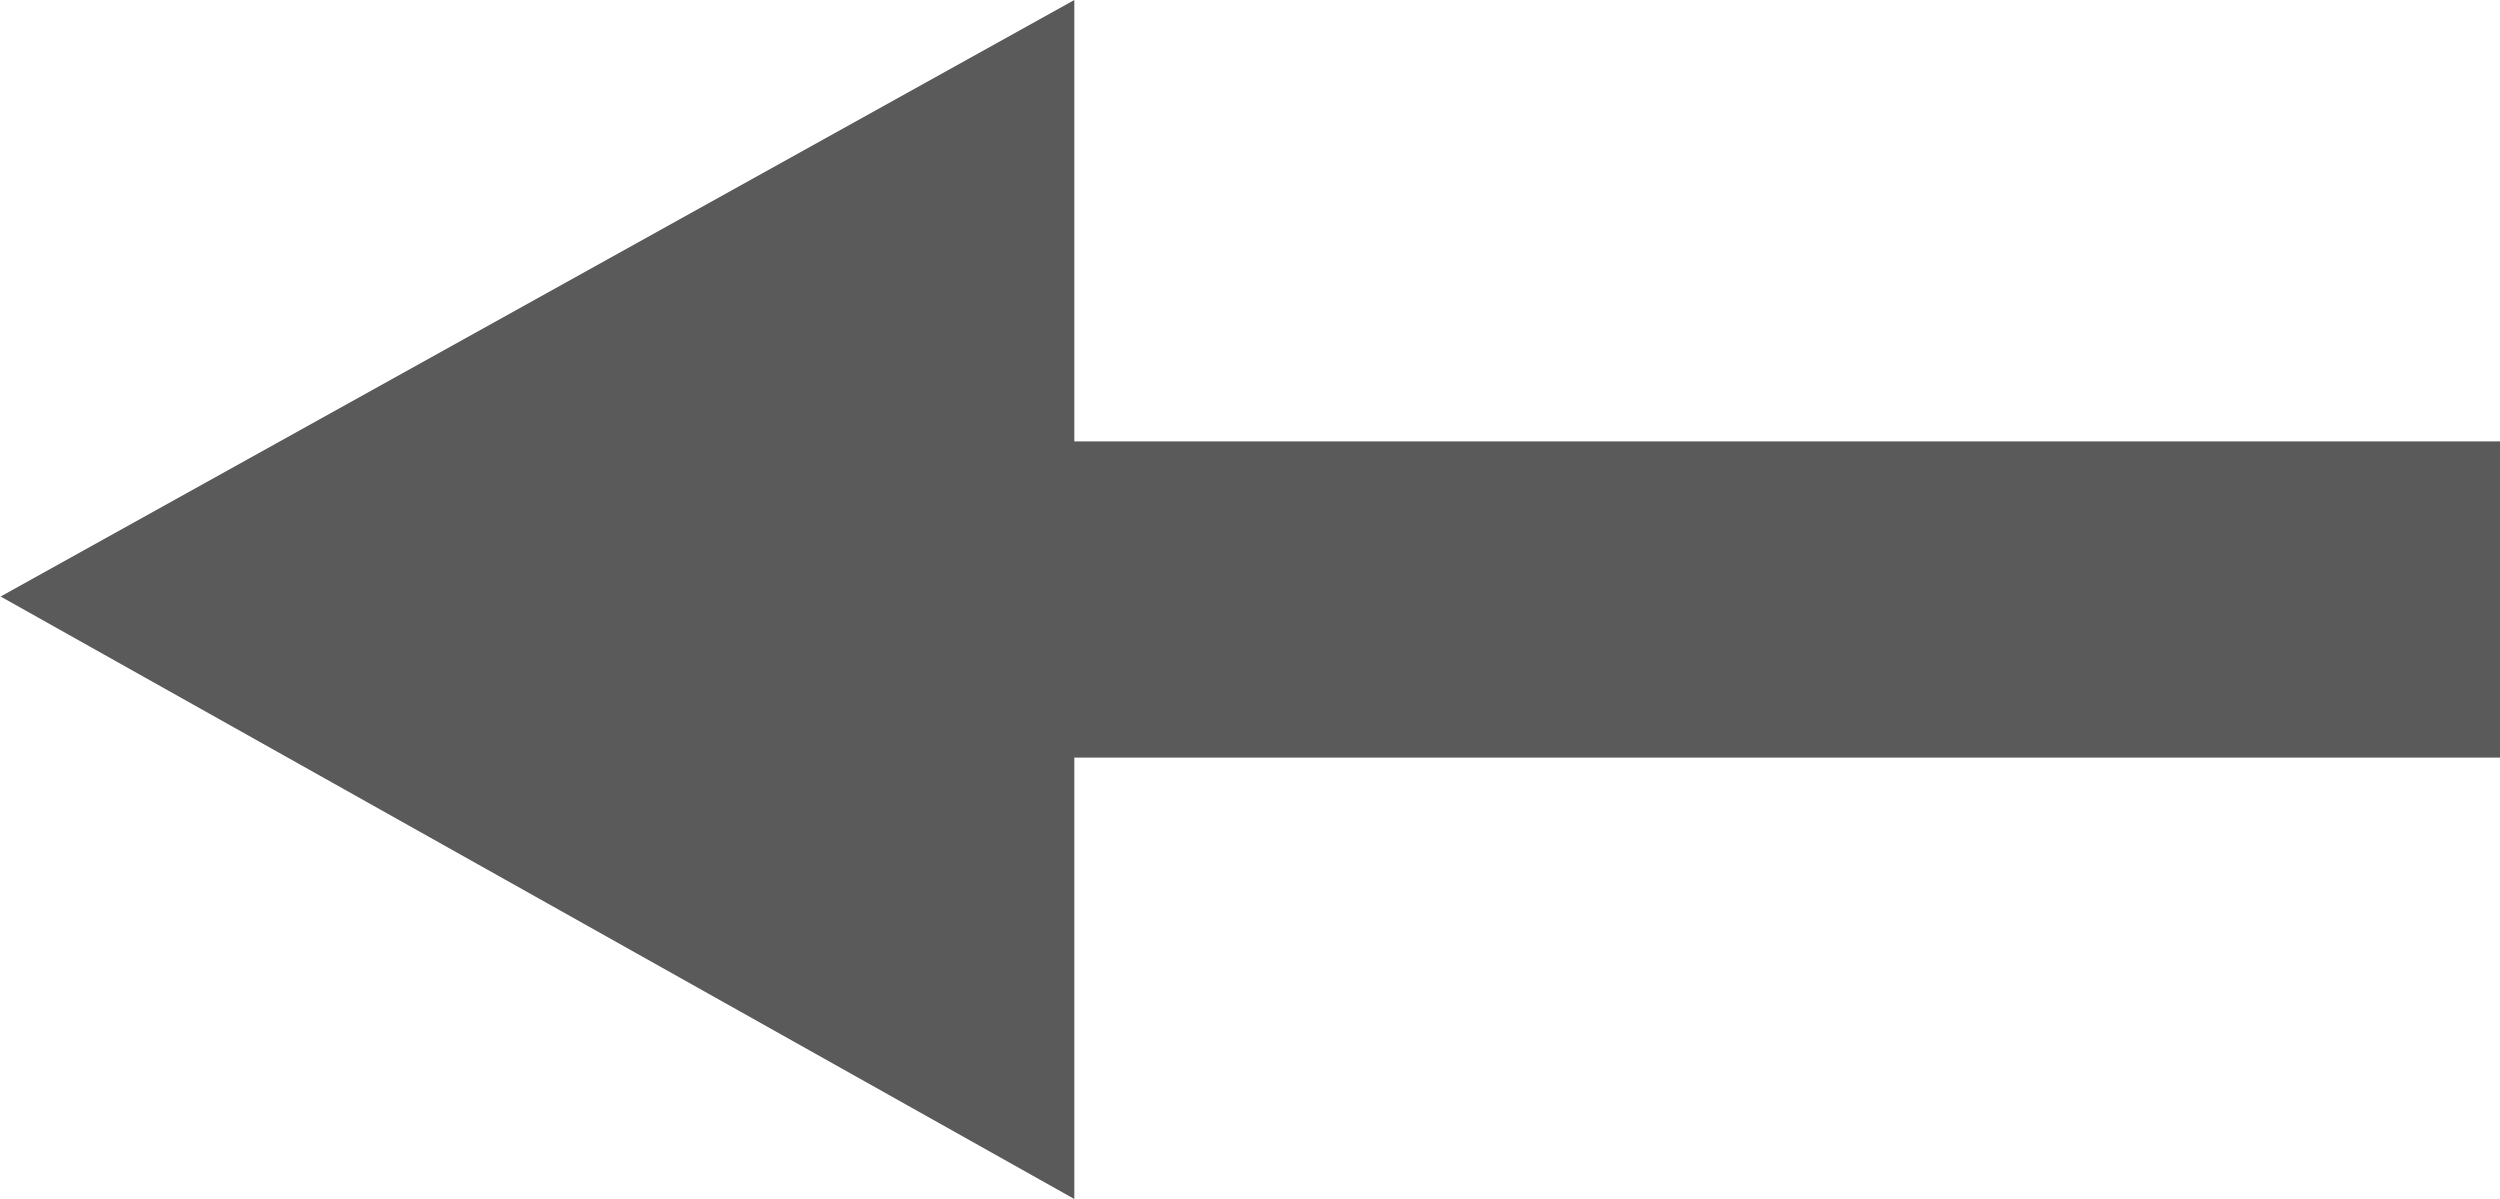
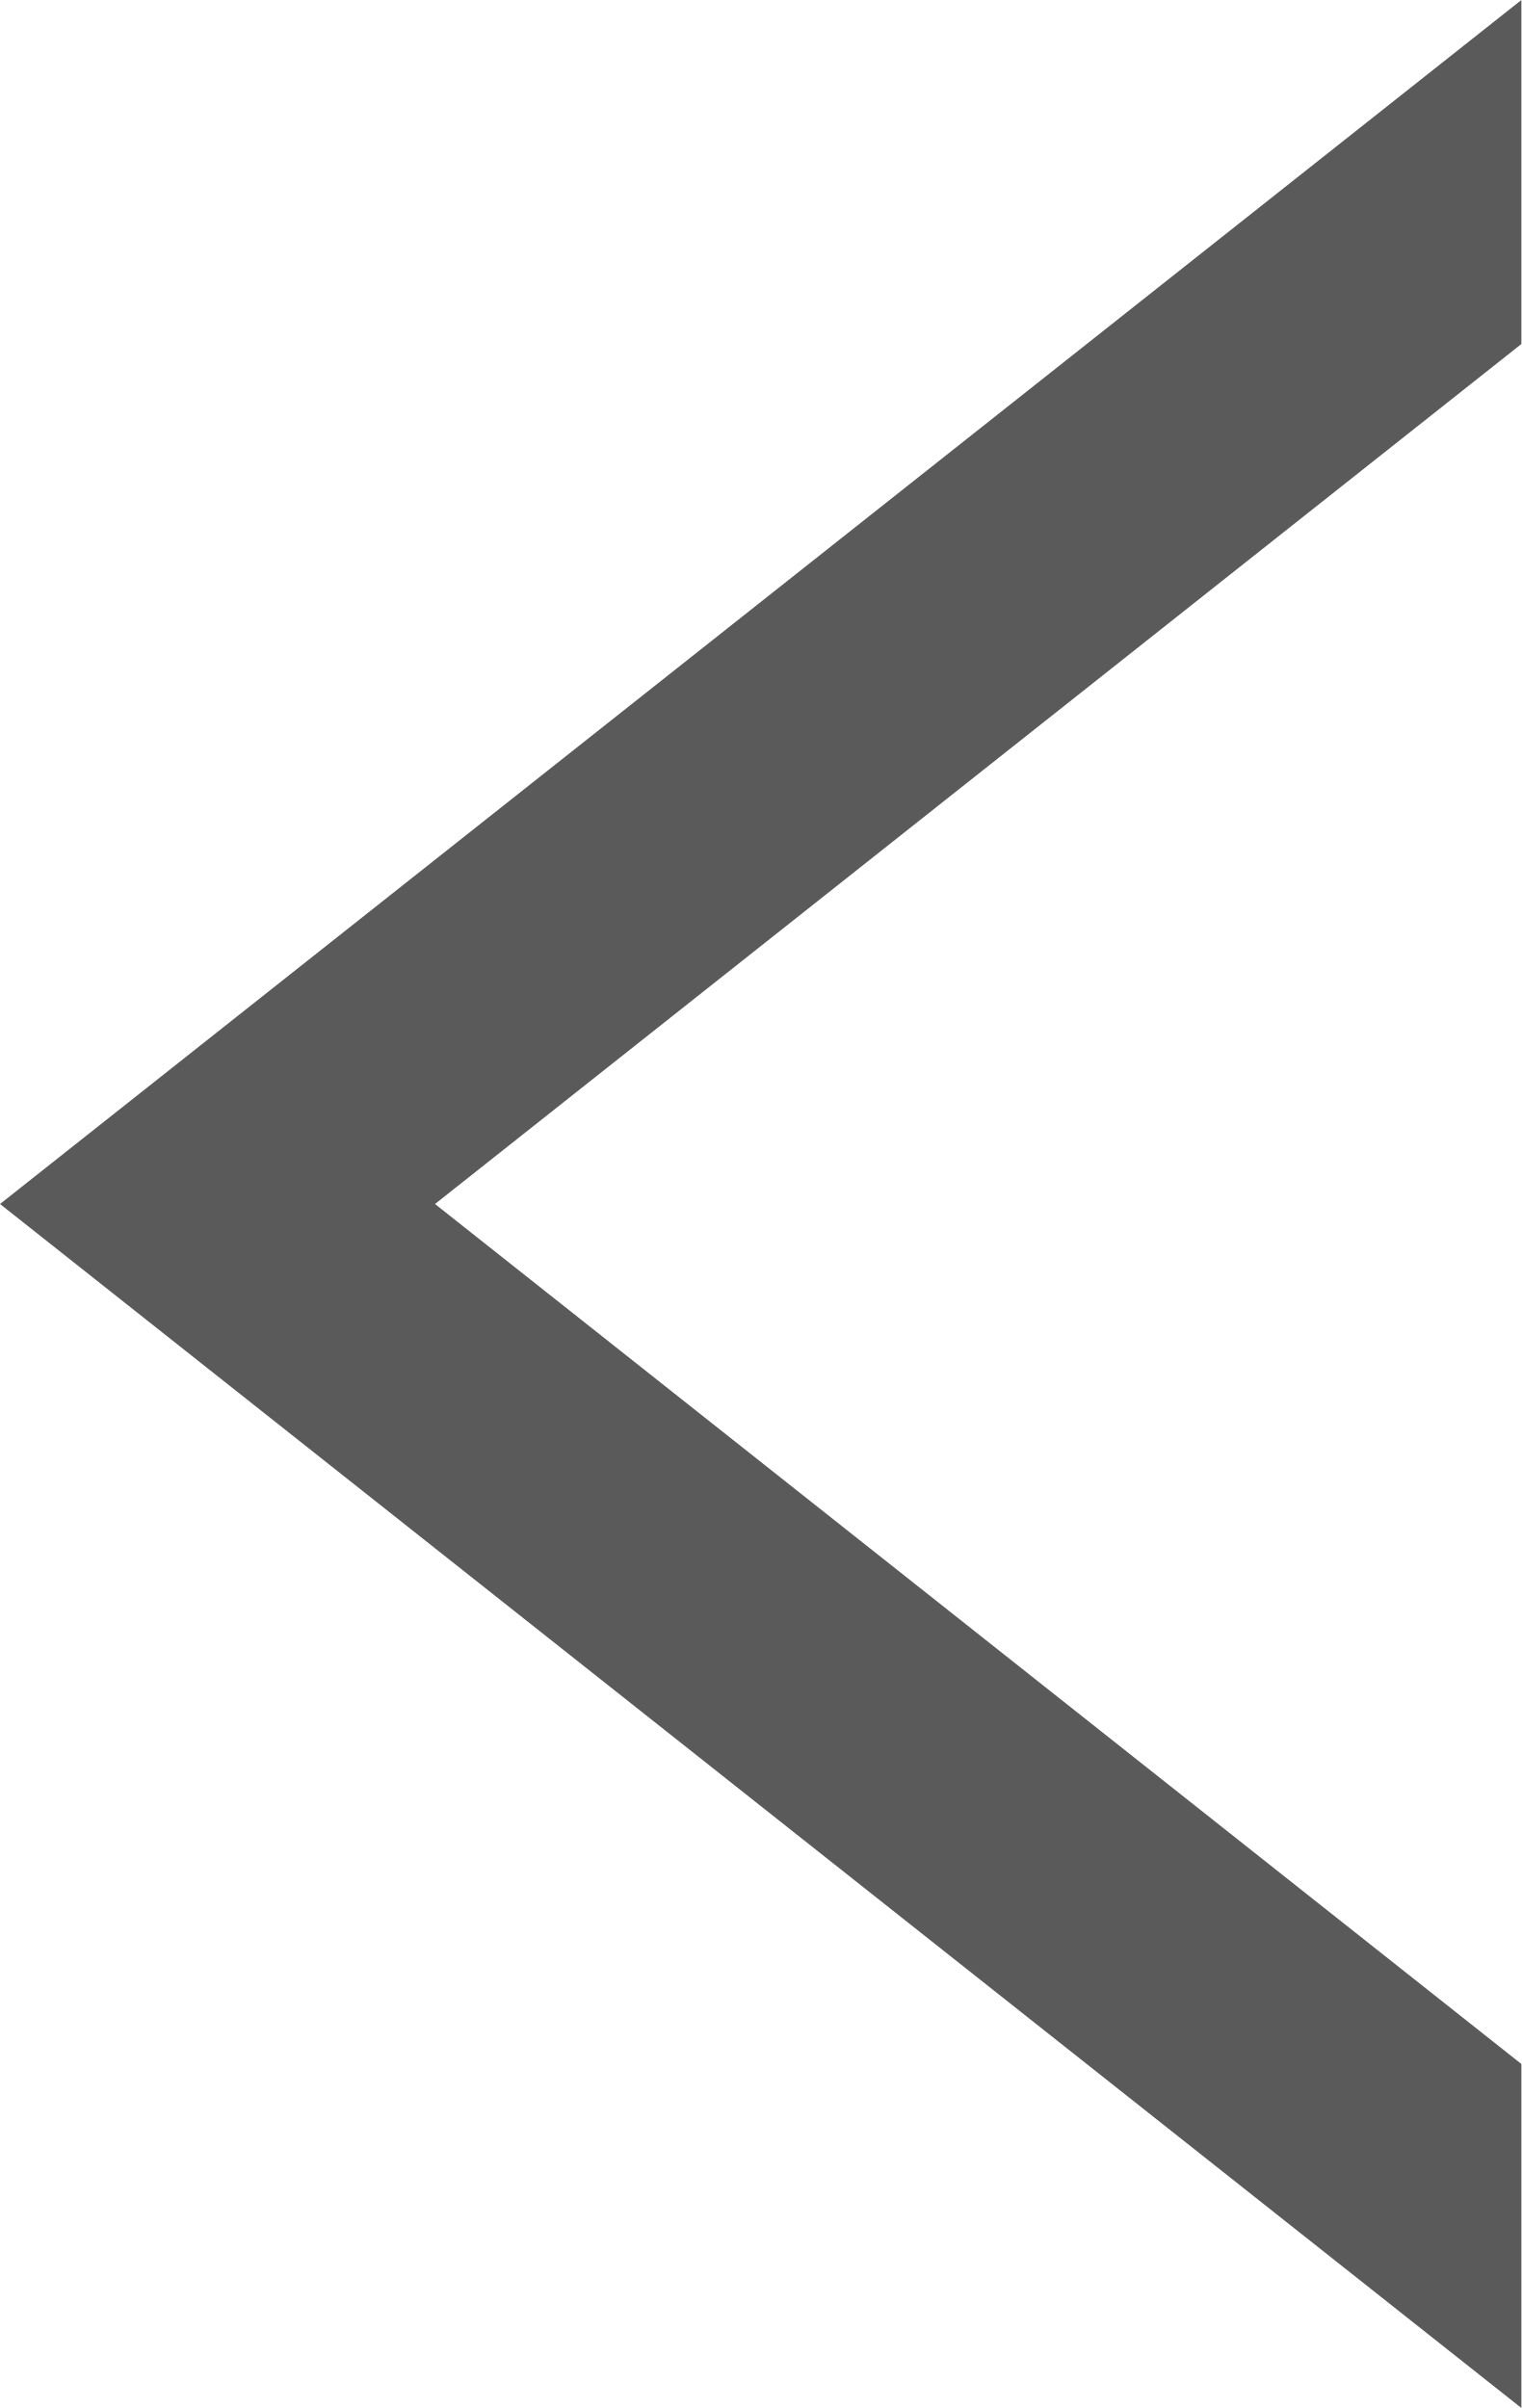
- <svg xmlns="http://www.w3.org/2000/svg" version="1.1" id="Layer_1" x="0px" y="0px" viewBox="0 0 419.1 201" style="enable-background:new 0 0 419.1 201;" xml:space="preserve">
+ <svg xmlns="http://www.w3.org/2000/svg" version="1.1" id="Layer_1" x="0px" y="0px" viewBox="0 0 199 315" style="enable-background:new 0 0 199 315;" xml:space="preserve">
  <style type="text/css">
	.st0{fill:#5A5A5A;}
</style>
  <g>
    <g>
-       <polygon class="st0" points="267.1,-118 267.1,-239 598.1,-239 598.1,-357 267.1,-357 267.1,-463 -77.9,-291   " />
+       <polygon class="st0" points="77.1,-424 77.1,-545 408.1,-545 408.1,-663 77.1,-663 77.1,-769 -267.9,-597   " />
    </g>
-     <polygon class="st0" points="419.1,74 419.1,127 180.1,127 180.1,201 0.1,100 180.1,0 180.1,74  " />
-     <path class="st0" d="M0,100.5L0,100.5z" />
+     <polygon class="st0" points="229.1,-232 229.1,-179 -9.9,-179 -9.9,-105 -189.9,-206 -9.9,-306 -9.9,-232  " />
+     <path class="st0" d="M-190-205.5L-190-205.5z" />
  </g>
+   <polygon class="st0" points="199,45 56.9,157.5 199,270 199,315 0,157.5 199,0 " />
</svg>
